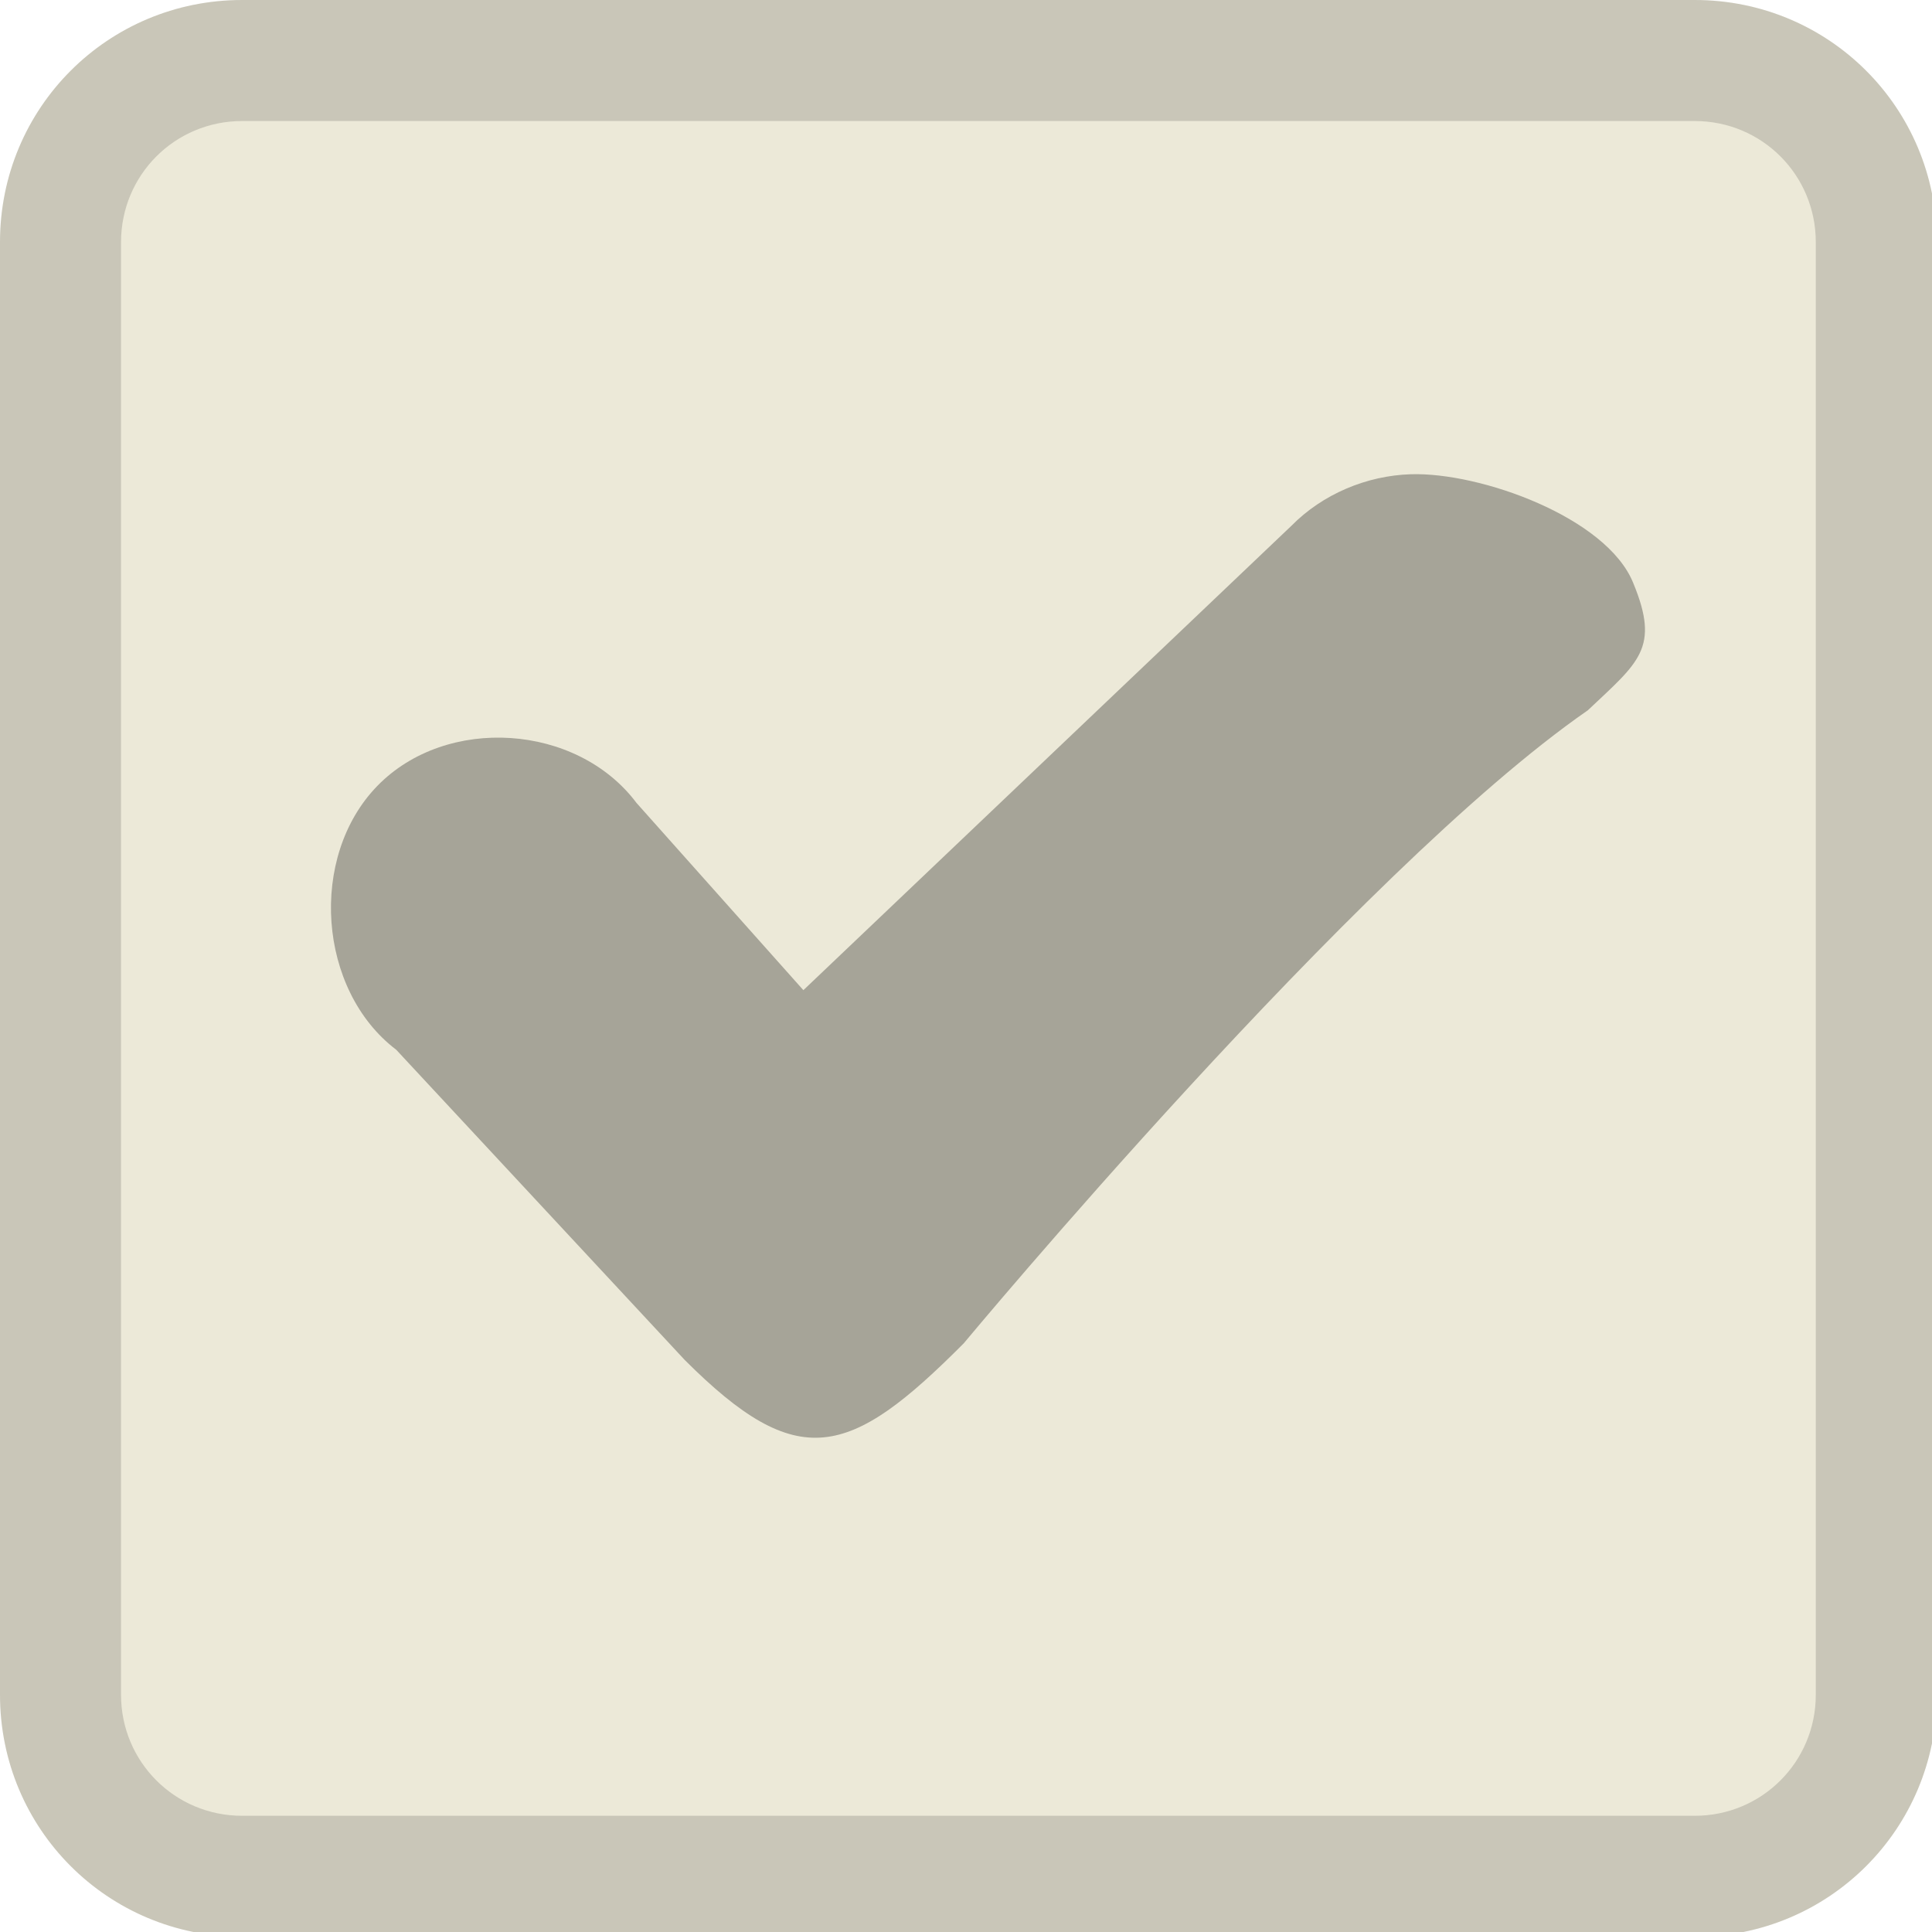
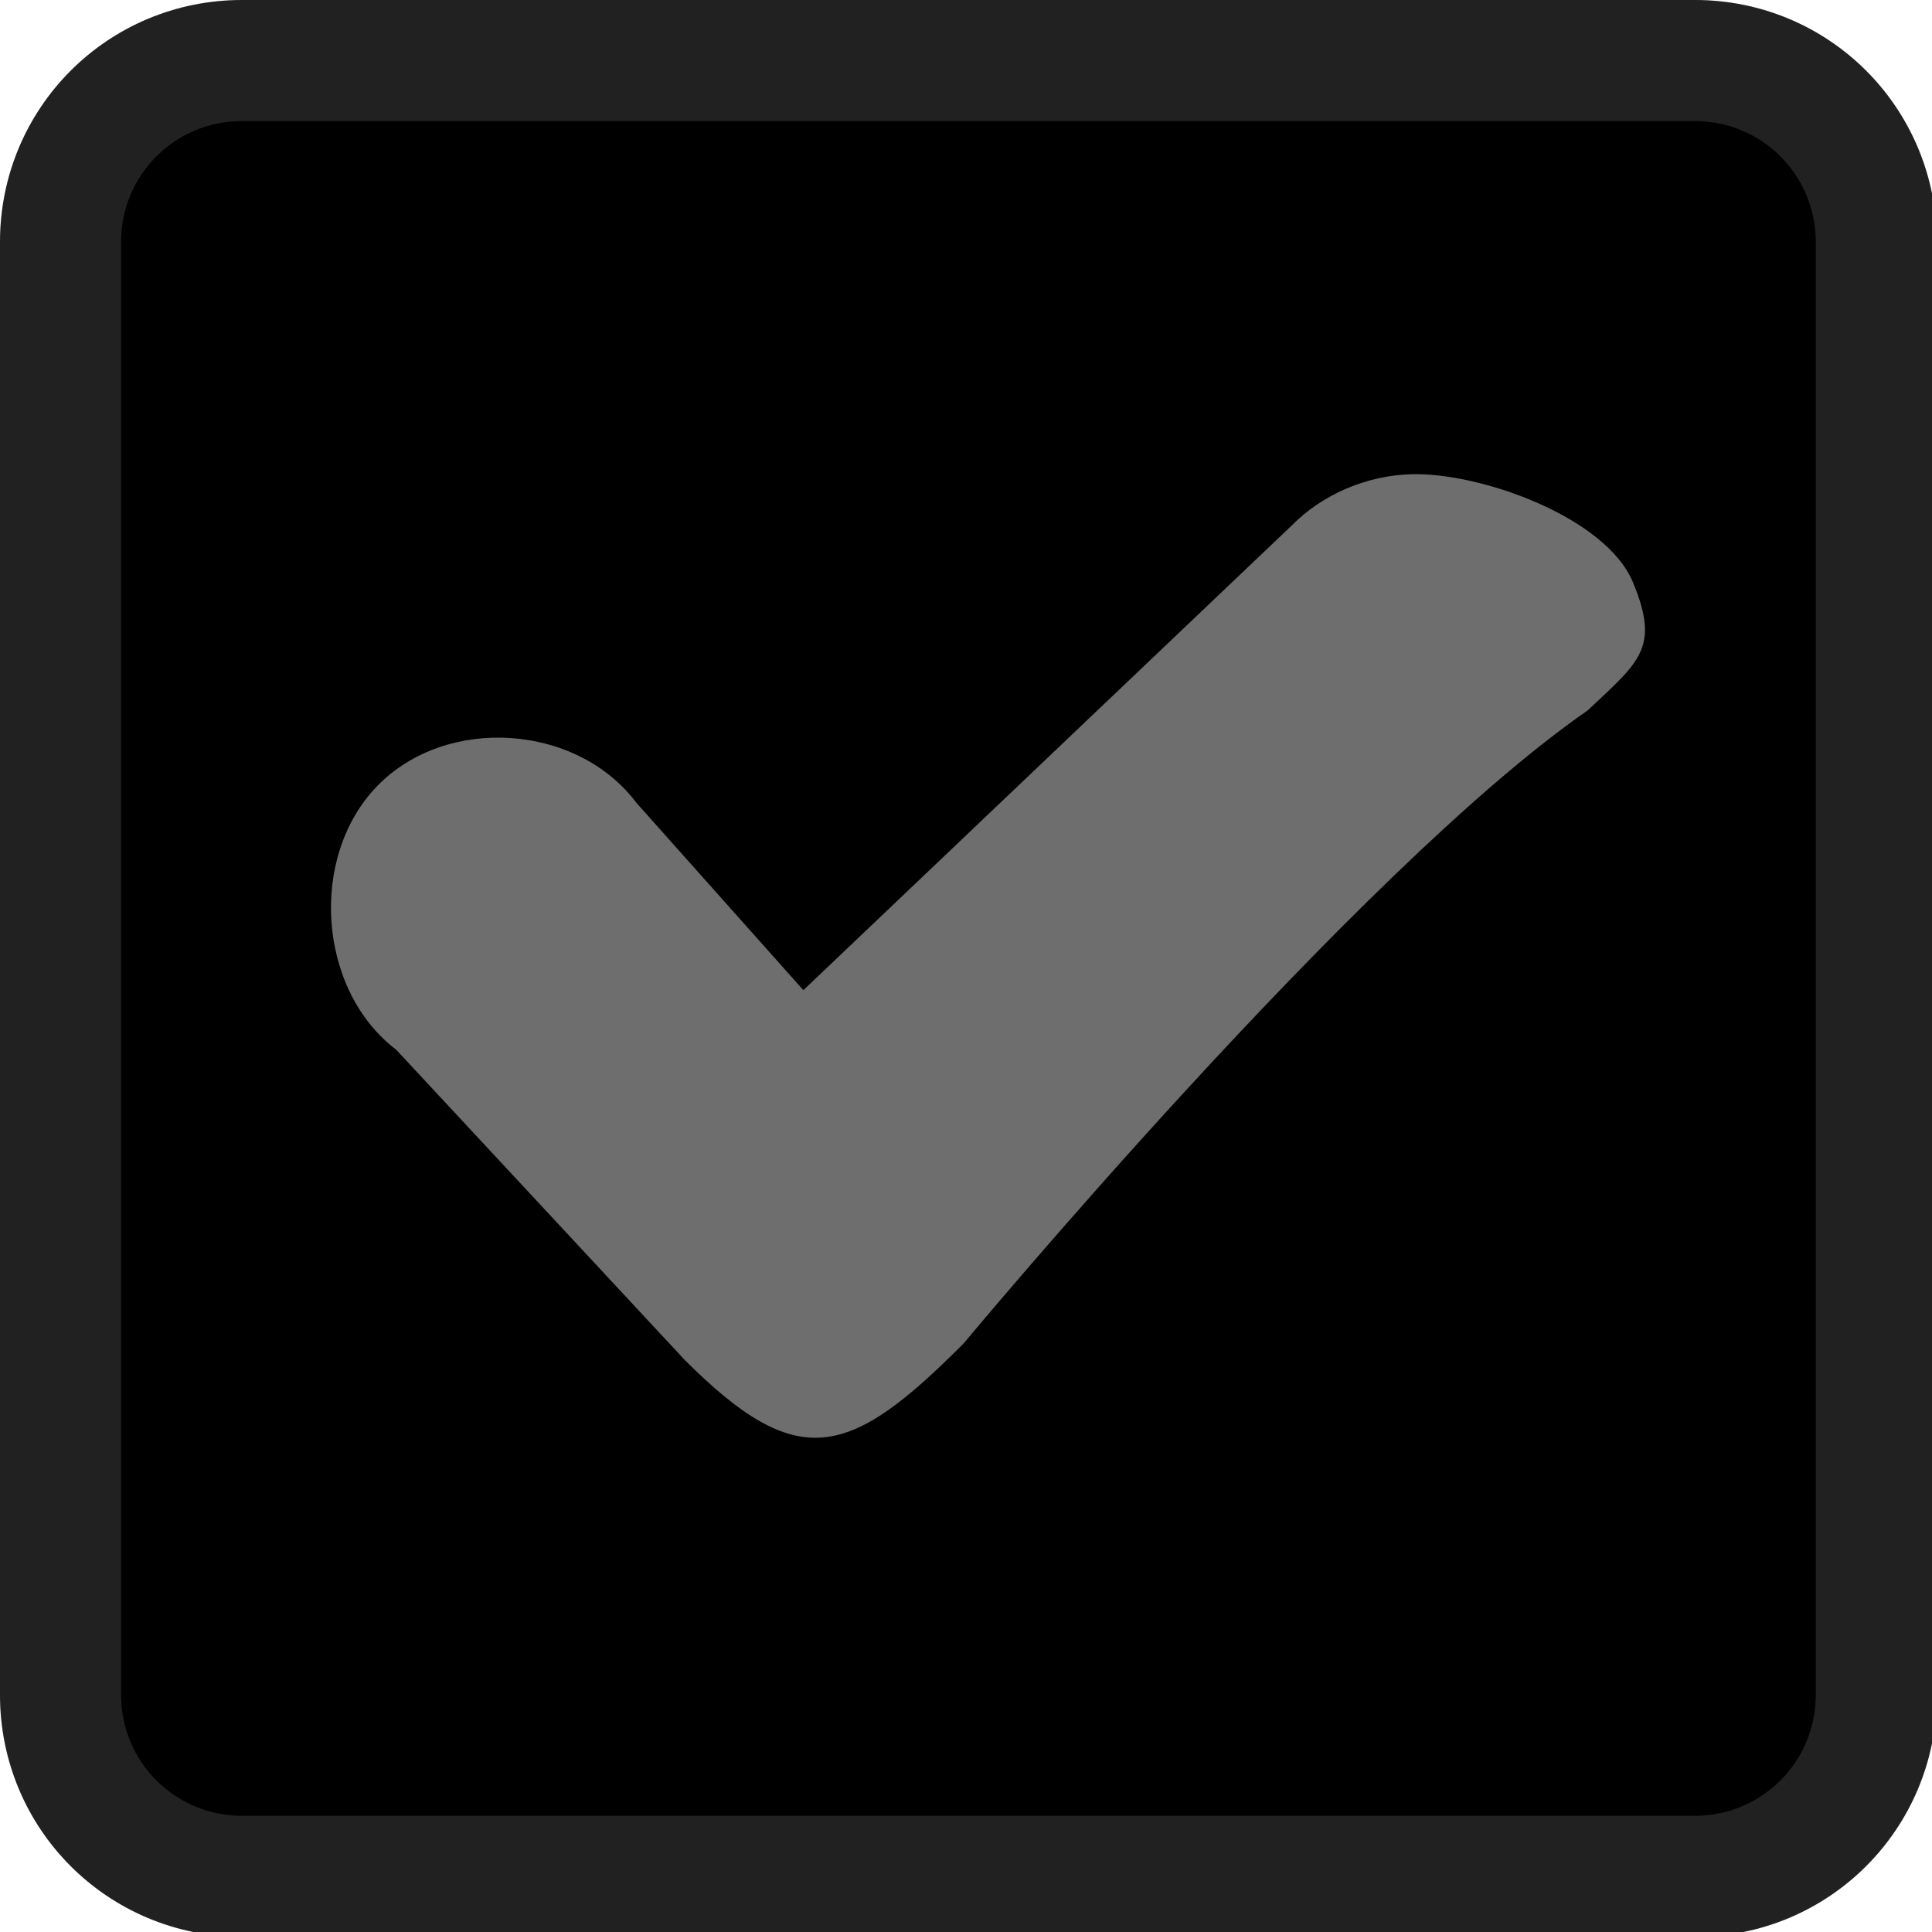
<svg xmlns="http://www.w3.org/2000/svg" width="133pt" height="133pt" viewBox="0 0 133 133" version="1.1">
  <g id="surface1">
-     <path style=" stroke:none;fill-rule:nonzero;fill:#ECE9D8;fill-opacity:1;" d="M 14.551 5.695 L 118.781 5.695 C 123.371 5.695 127.117 9.441 127.117 14.031 L 127.117 118.75 C 127.117 123.371 123.371 127.082 118.781 127.082 L 14.551 127.082 C 9.961 127.082 6.219 123.371 6.219 118.75 L 6.219 14.031 C 6.219 9.441 9.961 5.695 14.551 5.695 Z M 14.551 5.695 " />
-     <path style=" stroke:none;fill-rule:nonzero;fill:#ECE9D8;fill-opacity:1;" d="M 16.668 0 C 7.422 0 0 7.422 0 16.668 L 0 116.668 C 0 125.91 7.422 133.332 16.668 133.332 L 116.668 133.332 C 125.91 133.332 133.332 125.91 133.332 116.668 L 133.332 16.668 C 133.332 7.422 125.91 0 116.668 0 Z M 16.668 8.332 L 116.668 8.332 C 121.289 8.332 125 12.043 125 16.668 L 125 116.668 C 125 121.289 121.289 125 116.668 125 L 16.668 125 C 12.043 125 8.332 121.289 8.332 116.668 L 8.332 16.668 C 8.332 12.043 12.043 8.332 16.668 8.332 Z M 16.668 8.332 " />
-     <path style=" stroke:none;fill-rule:nonzero;fill:#000000;fill-opacity:0.15;" d="M 16.668 0 C 7.422 0 0 7.422 0 16.668 L 0 116.668 C 0 125.91 7.422 133.332 16.668 133.332 L 116.668 133.332 C 125.91 133.332 133.332 125.91 133.332 116.668 L 133.332 16.668 C 133.332 7.422 125.91 0 116.668 0 Z M 16.668 8.332 L 116.668 8.332 C 121.289 8.332 125 12.043 125 16.668 L 125 116.668 C 125 121.289 121.289 125 116.668 125 L 16.668 125 C 12.043 125 8.332 121.289 8.332 116.668 L 8.332 16.668 C 8.332 12.043 12.043 8.332 16.668 8.332 Z M 16.668 8.332 " />
-     <path style=" stroke:none;fill-rule:nonzero;fill:#000000;fill-opacity:0.3;" d="M 97.102 32.648 C 94.074 32.746 91.047 34.016 88.898 36.199 L 55.305 68.164 L 43.816 55.273 C 39.715 49.805 30.73 49.219 25.977 54.102 C 21.223 58.984 21.875 68.164 27.277 72.266 L 47.137 93.621 C 54.949 101.434 58.465 100.391 66.34 92.48 C 66.34 92.48 93.426 59.895 109.309 48.895 C 112.824 45.574 114.289 44.629 112.434 40.137 C 110.613 35.613 101.887 32.488 97.102 32.648 Z M 97.102 32.648 " />
+     <path style=" stroke:none;fill-rule:nonzero;fill:#000000;fill-opacity:1;" d="M 14.551 5.695 L 118.781 5.695 C 123.371 5.695 127.117 9.441 127.117 14.031 L 127.117 118.75 C 127.117 123.371 123.371 127.082 118.781 127.082 L 14.551 127.082 C 9.961 127.082 6.219 123.371 6.219 118.75 L 6.219 14.031 C 6.219 9.441 9.961 5.695 14.551 5.695 Z M 14.551 5.695 " />
+     <path style=" stroke:none;fill-rule:nonzero;fill:#000000;fill-opacity:1;" d="M 16.668 0 C 7.422 0 0 7.422 0 16.668 L 0 116.668 C 0 125.91 7.422 133.332 16.668 133.332 L 116.668 133.332 C 125.91 133.332 133.332 125.91 133.332 116.668 L 133.332 16.668 C 133.332 7.422 125.91 0 116.668 0 Z M 16.668 8.332 L 116.668 8.332 C 121.289 8.332 125 12.043 125 16.668 L 125 116.668 C 125 121.289 121.289 125 116.668 125 L 16.668 125 C 12.043 125 8.332 121.289 8.332 116.668 L 8.332 16.668 C 8.332 12.043 12.043 8.332 16.668 8.332 Z M 16.668 8.332 " />
+     <path style=" stroke:none;fill-rule:nonzero;fill:#dcdcdc;fill-opacity:0.15;" d="M 16.668 0 C 7.422 0 0 7.422 0 16.668 L 0 116.668 C 0 125.91 7.422 133.332 16.668 133.332 L 116.668 133.332 C 125.91 133.332 133.332 125.91 133.332 116.668 L 133.332 16.668 C 133.332 7.422 125.91 0 116.668 0 Z M 16.668 8.332 L 116.668 8.332 C 121.289 8.332 125 12.043 125 16.668 L 125 116.668 C 125 121.289 121.289 125 116.668 125 L 16.668 125 C 12.043 125 8.332 121.289 8.332 116.668 L 8.332 16.668 C 8.332 12.043 12.043 8.332 16.668 8.332 Z M 16.668 8.332 " />
+     <path style=" stroke:none;fill-rule:nonzero;fill:#dcdcdc;fill-opacity:0.5;" d="M 97.102 32.648 C 94.074 32.746 91.047 34.016 88.898 36.199 L 55.305 68.164 L 43.816 55.273 C 39.715 49.805 30.73 49.219 25.977 54.102 C 21.223 58.984 21.875 68.164 27.277 72.266 L 47.137 93.621 C 54.949 101.434 58.465 100.391 66.34 92.48 C 66.34 92.48 93.426 59.895 109.309 48.895 C 112.824 45.574 114.289 44.629 112.434 40.137 C 110.613 35.613 101.887 32.488 97.102 32.648 Z M 97.102 32.648 " />
  </g>
</svg>
